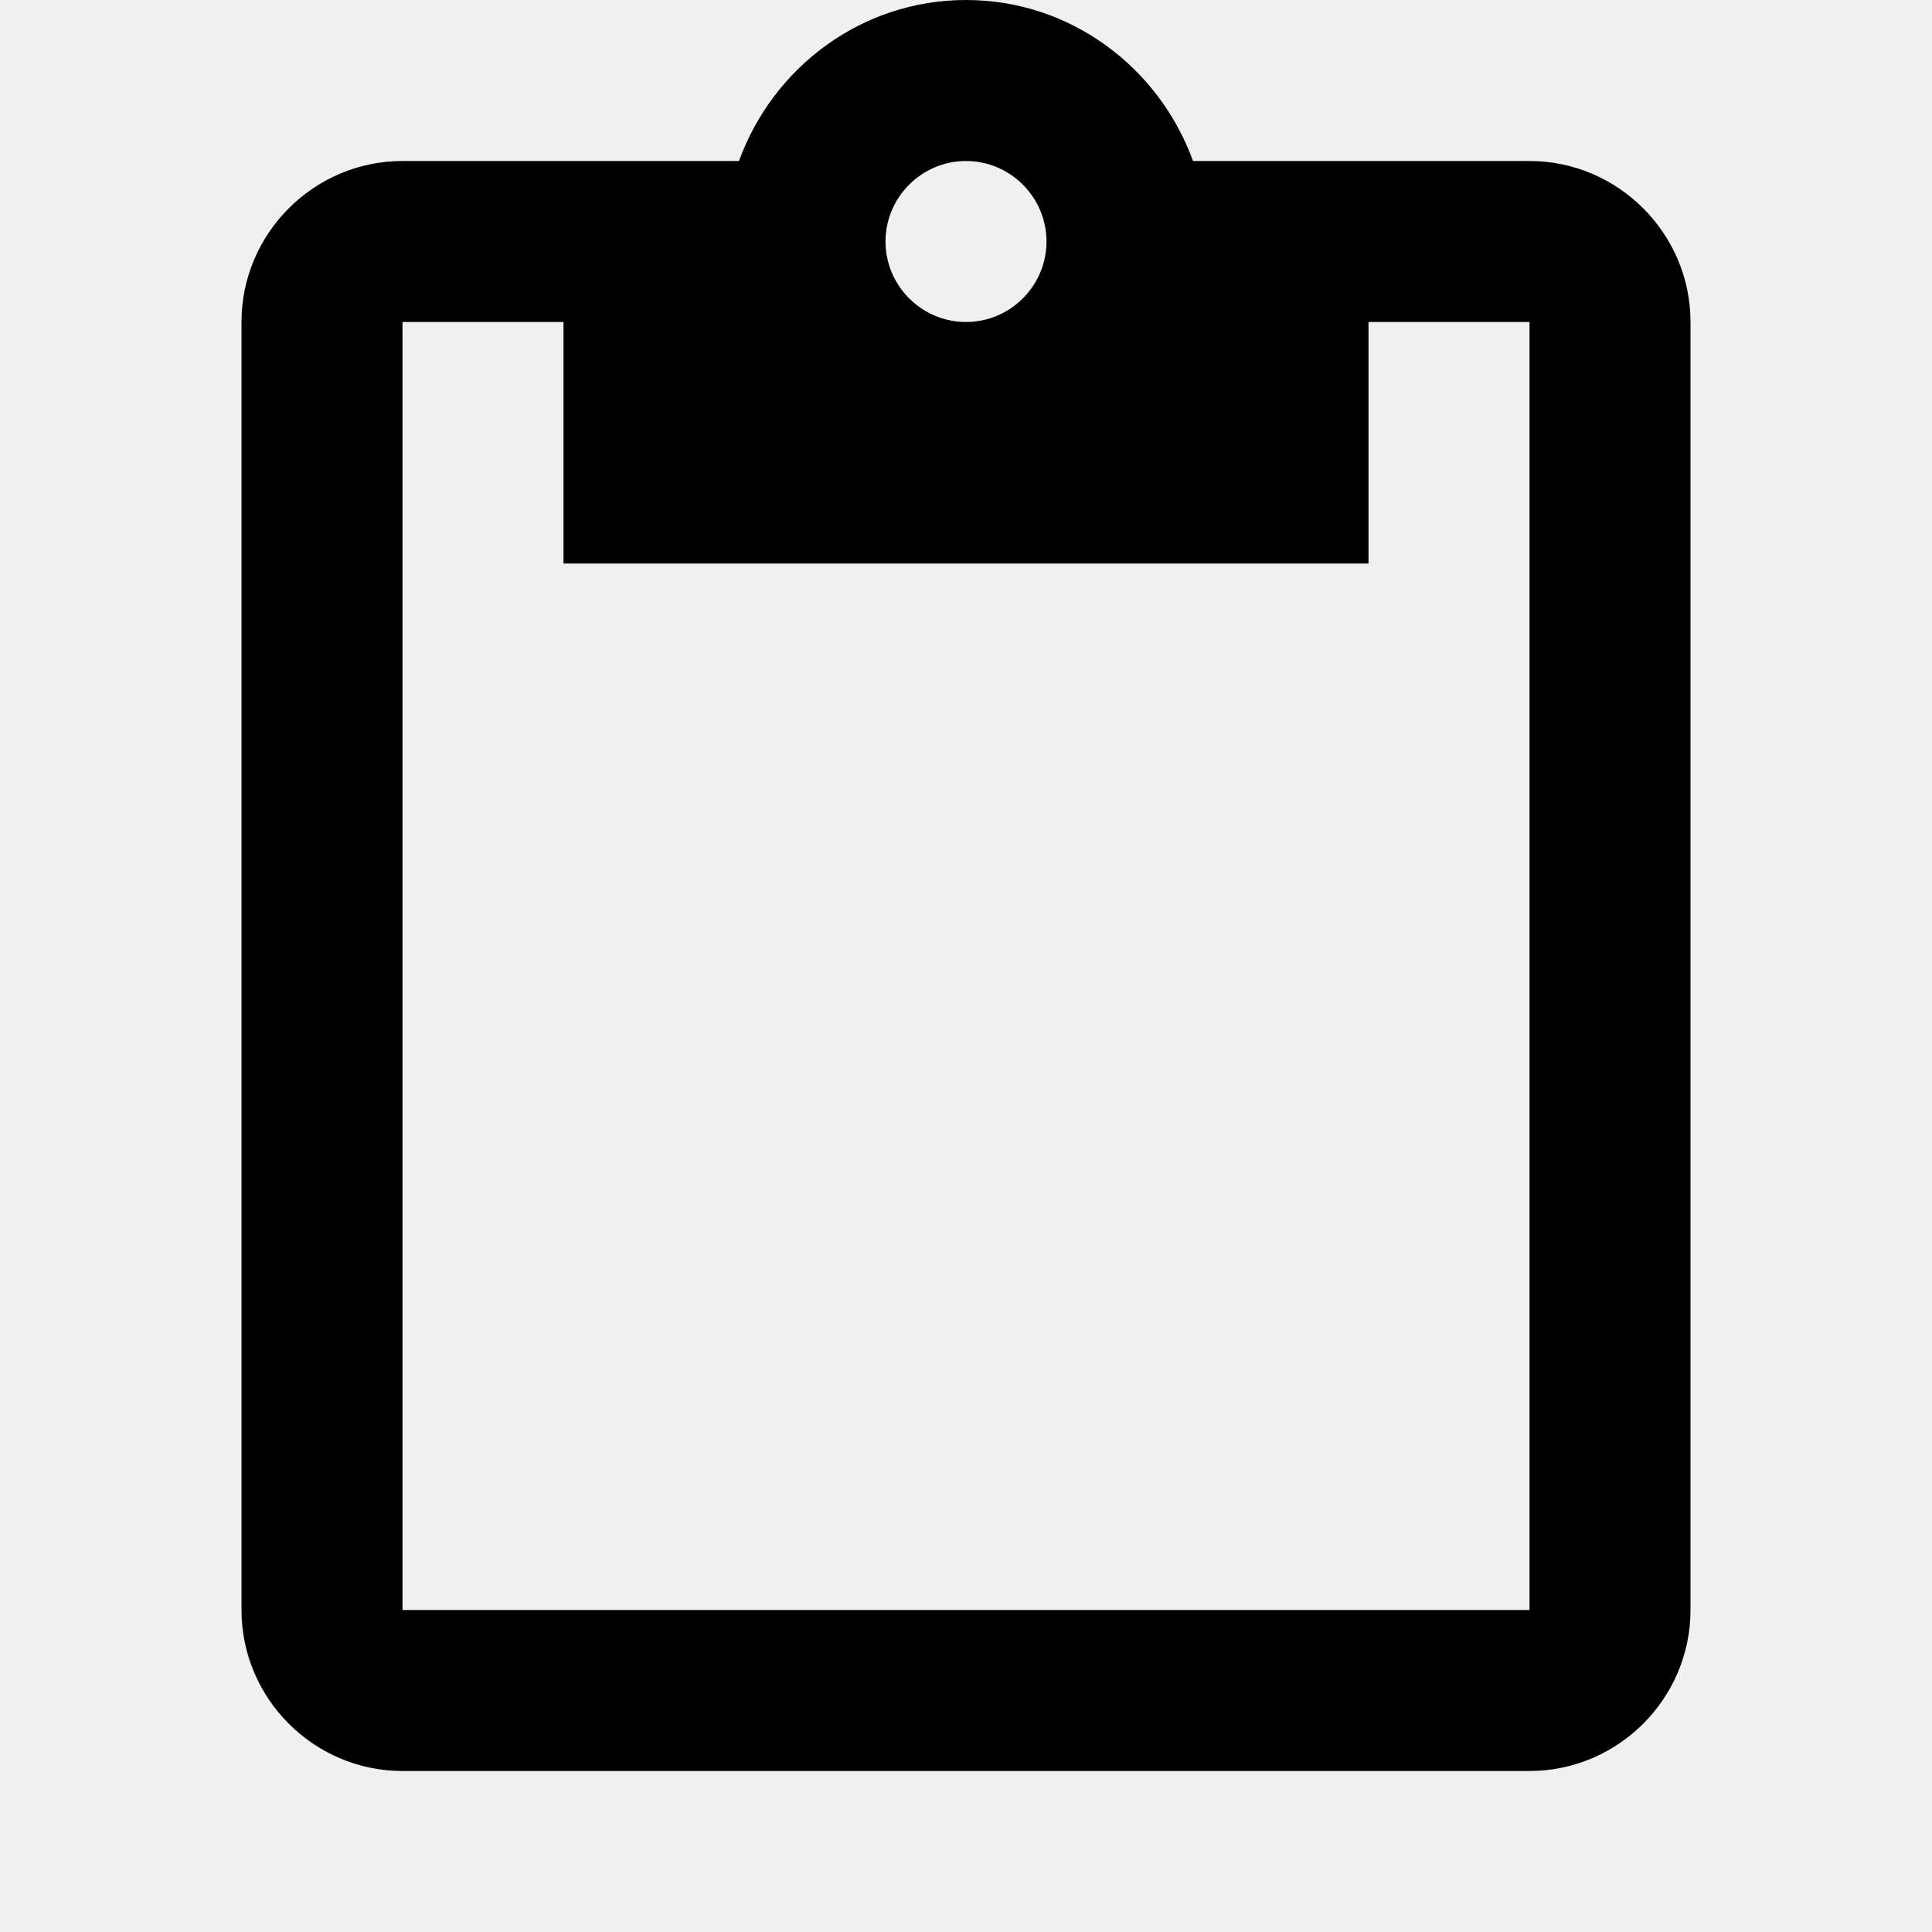
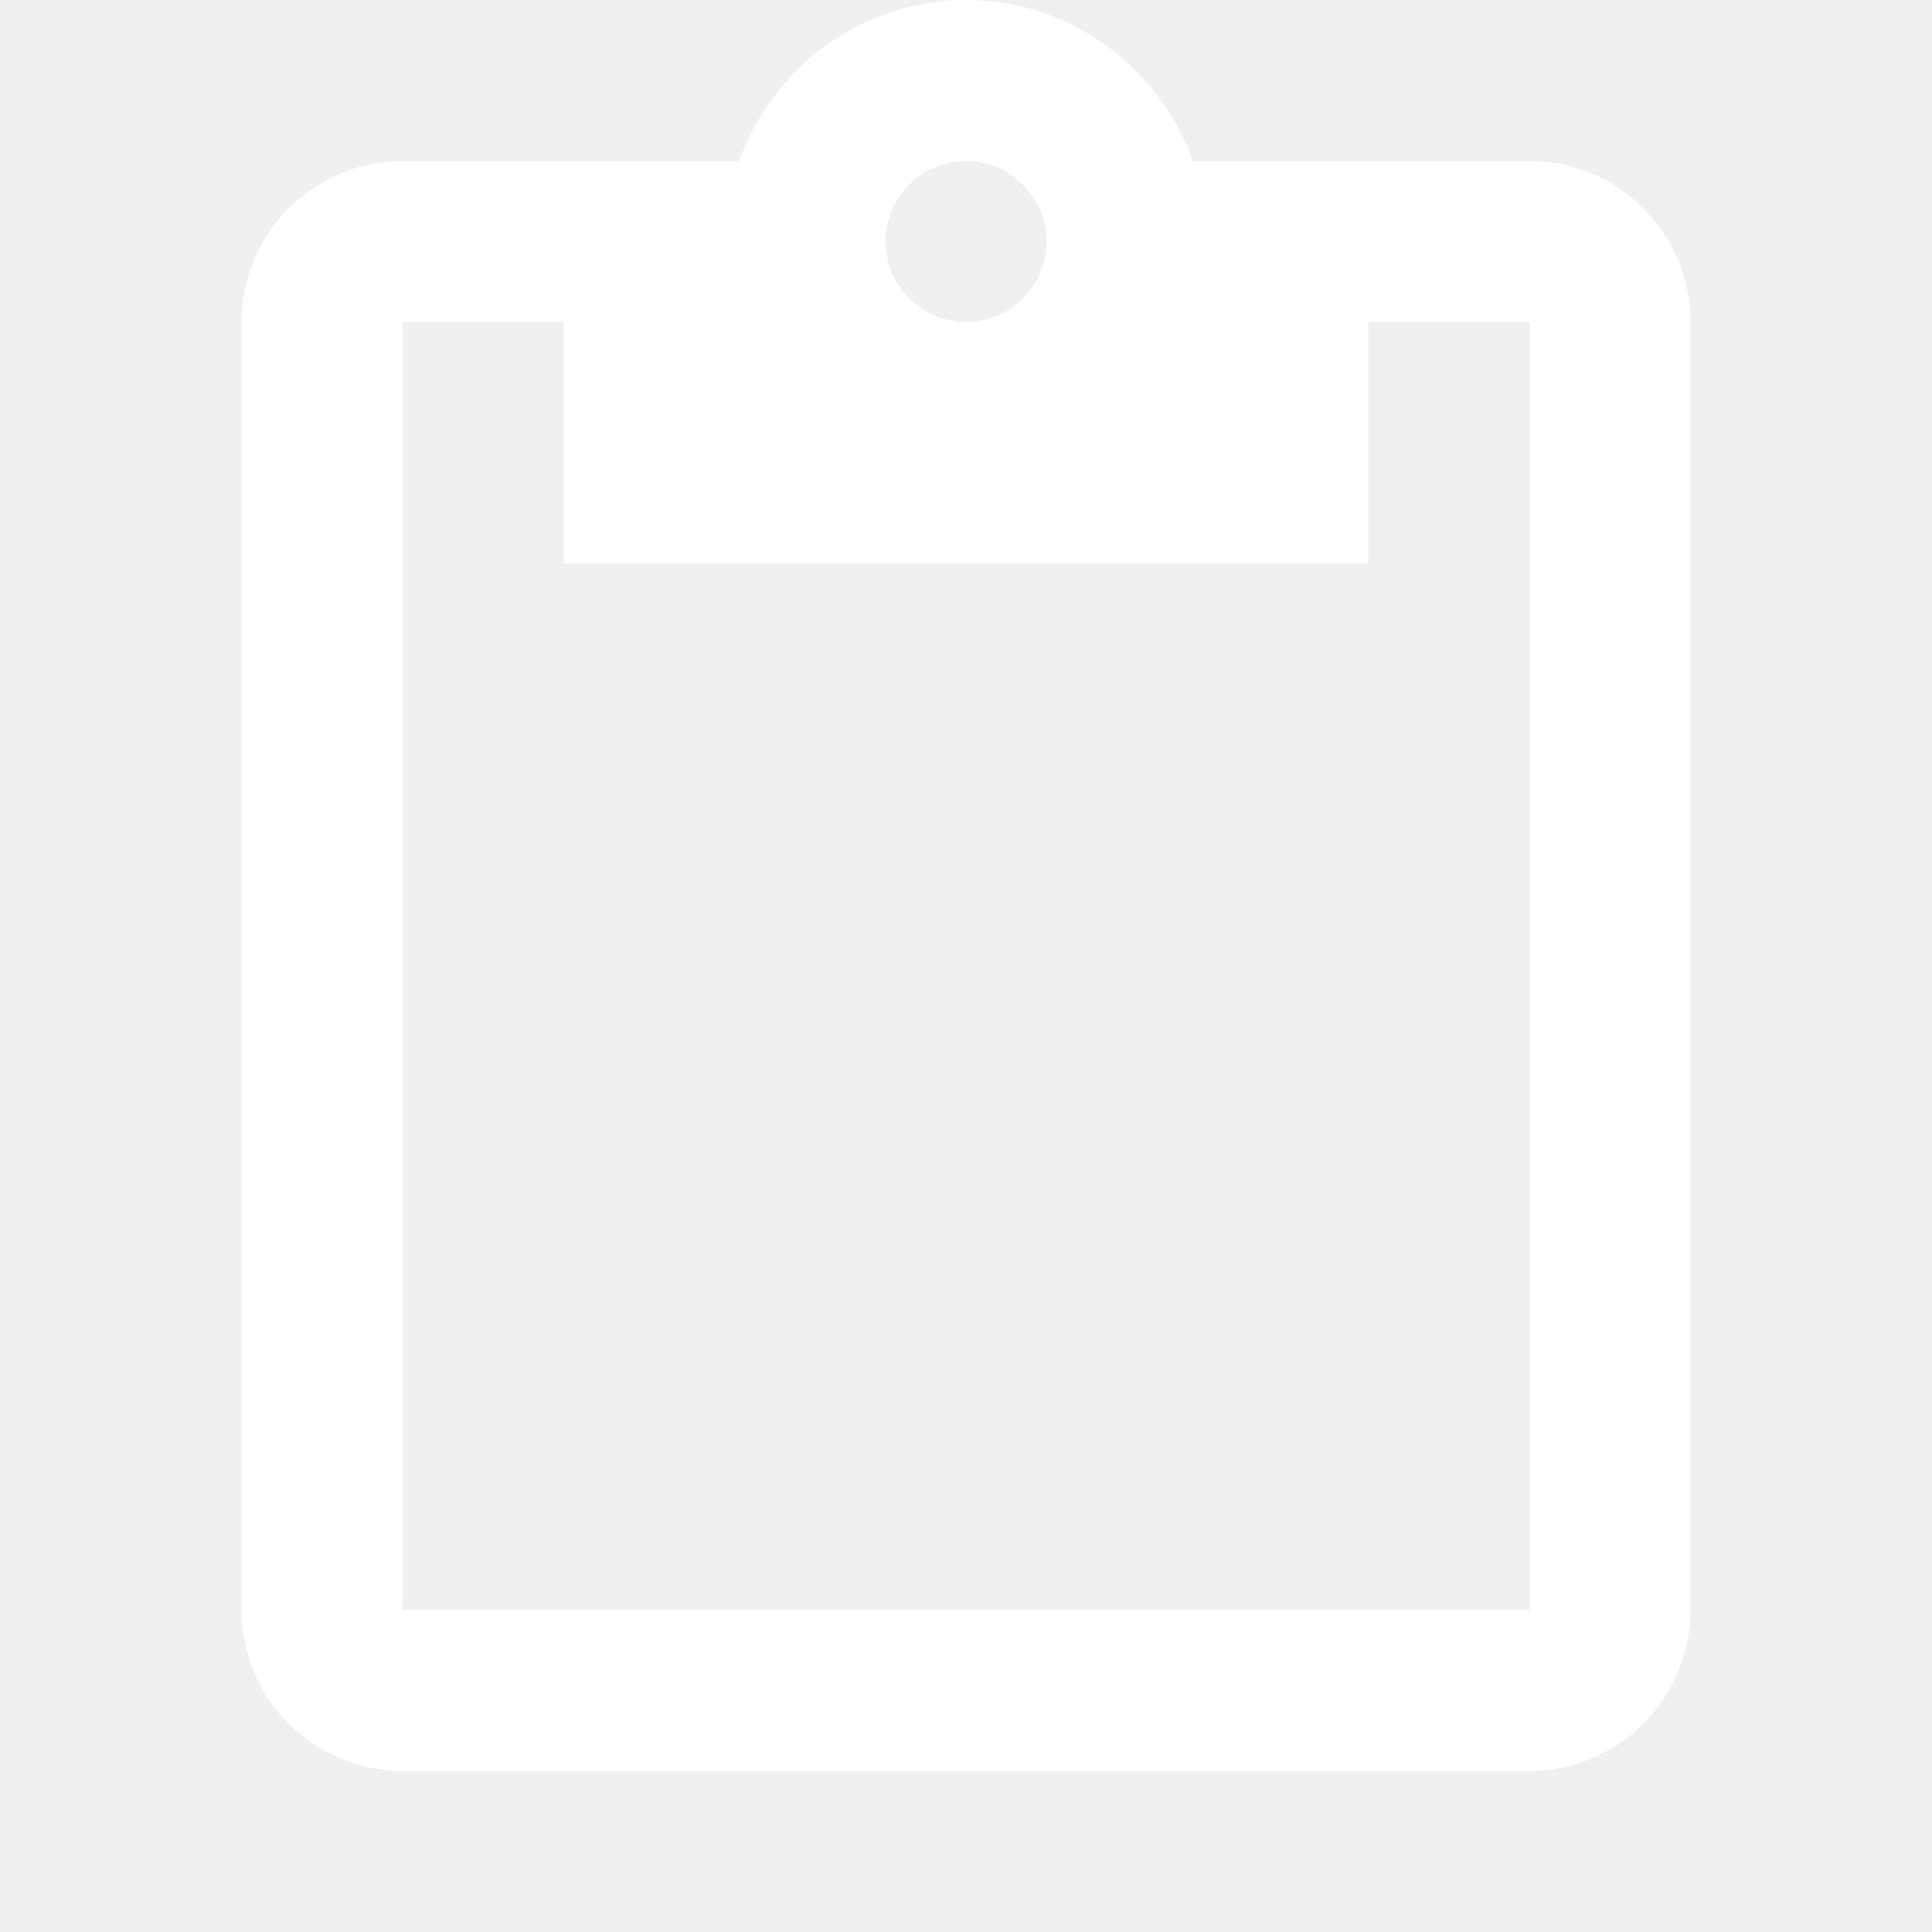
- <svg xmlns="http://www.w3.org/2000/svg" fill="#000000" height="48" viewBox="0 0 24 24" width="48">
+ <svg xmlns="http://www.w3.org/2000/svg" fill="#ffffff" height="48" viewBox="0 0 24 24" width="48">
  <path d="M19 2h-4.18C14.4.84 13.3 0 12 0c-1.3 0-2.4.84-2.82 2H5c-1.1 0-2 .9-2 2v16c0 1.1.9 2 2 2h14c1.1 0 2-.9 2-2V4c0-1.1-.9-2-2-2zm-7 0c.55 0 1 .45 1 1s-.45 1-1 1-1-.45-1-1 .45-1 1-1zm7 18H5V4h2v3h10V4h2v16z" />
  <path d="M0 0h24v24H0z" fill="none" />
</svg>
